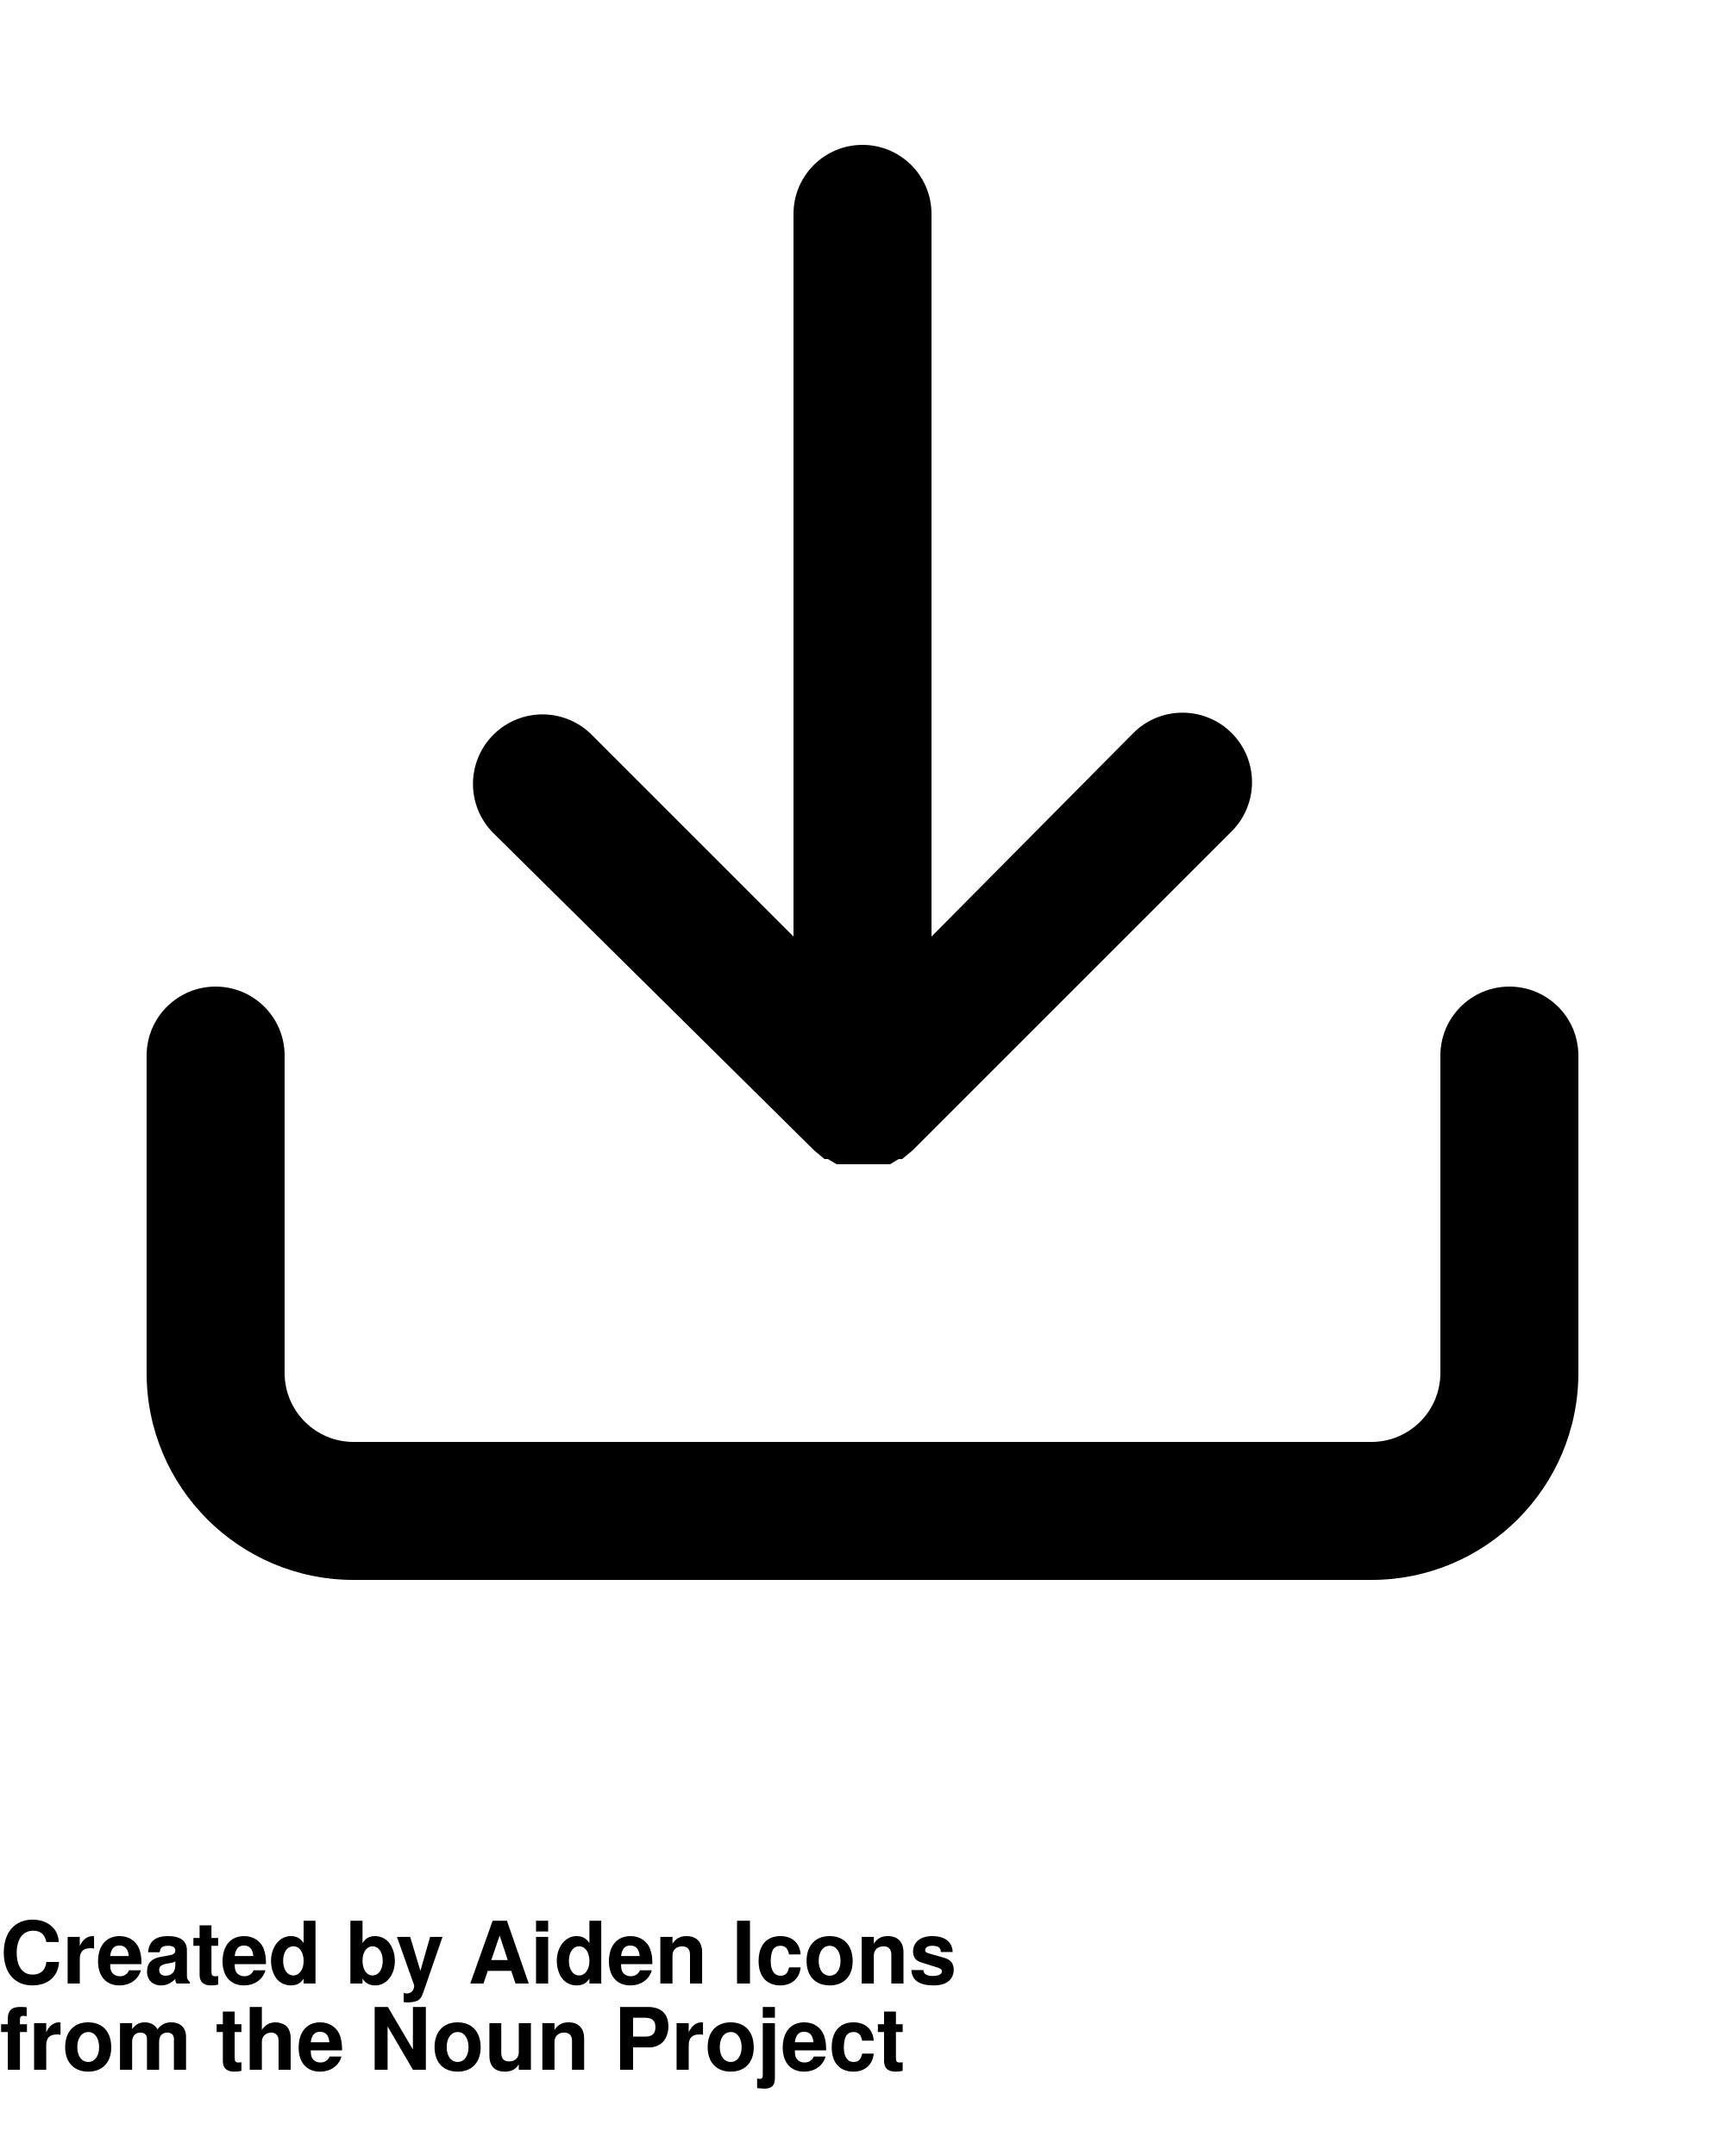
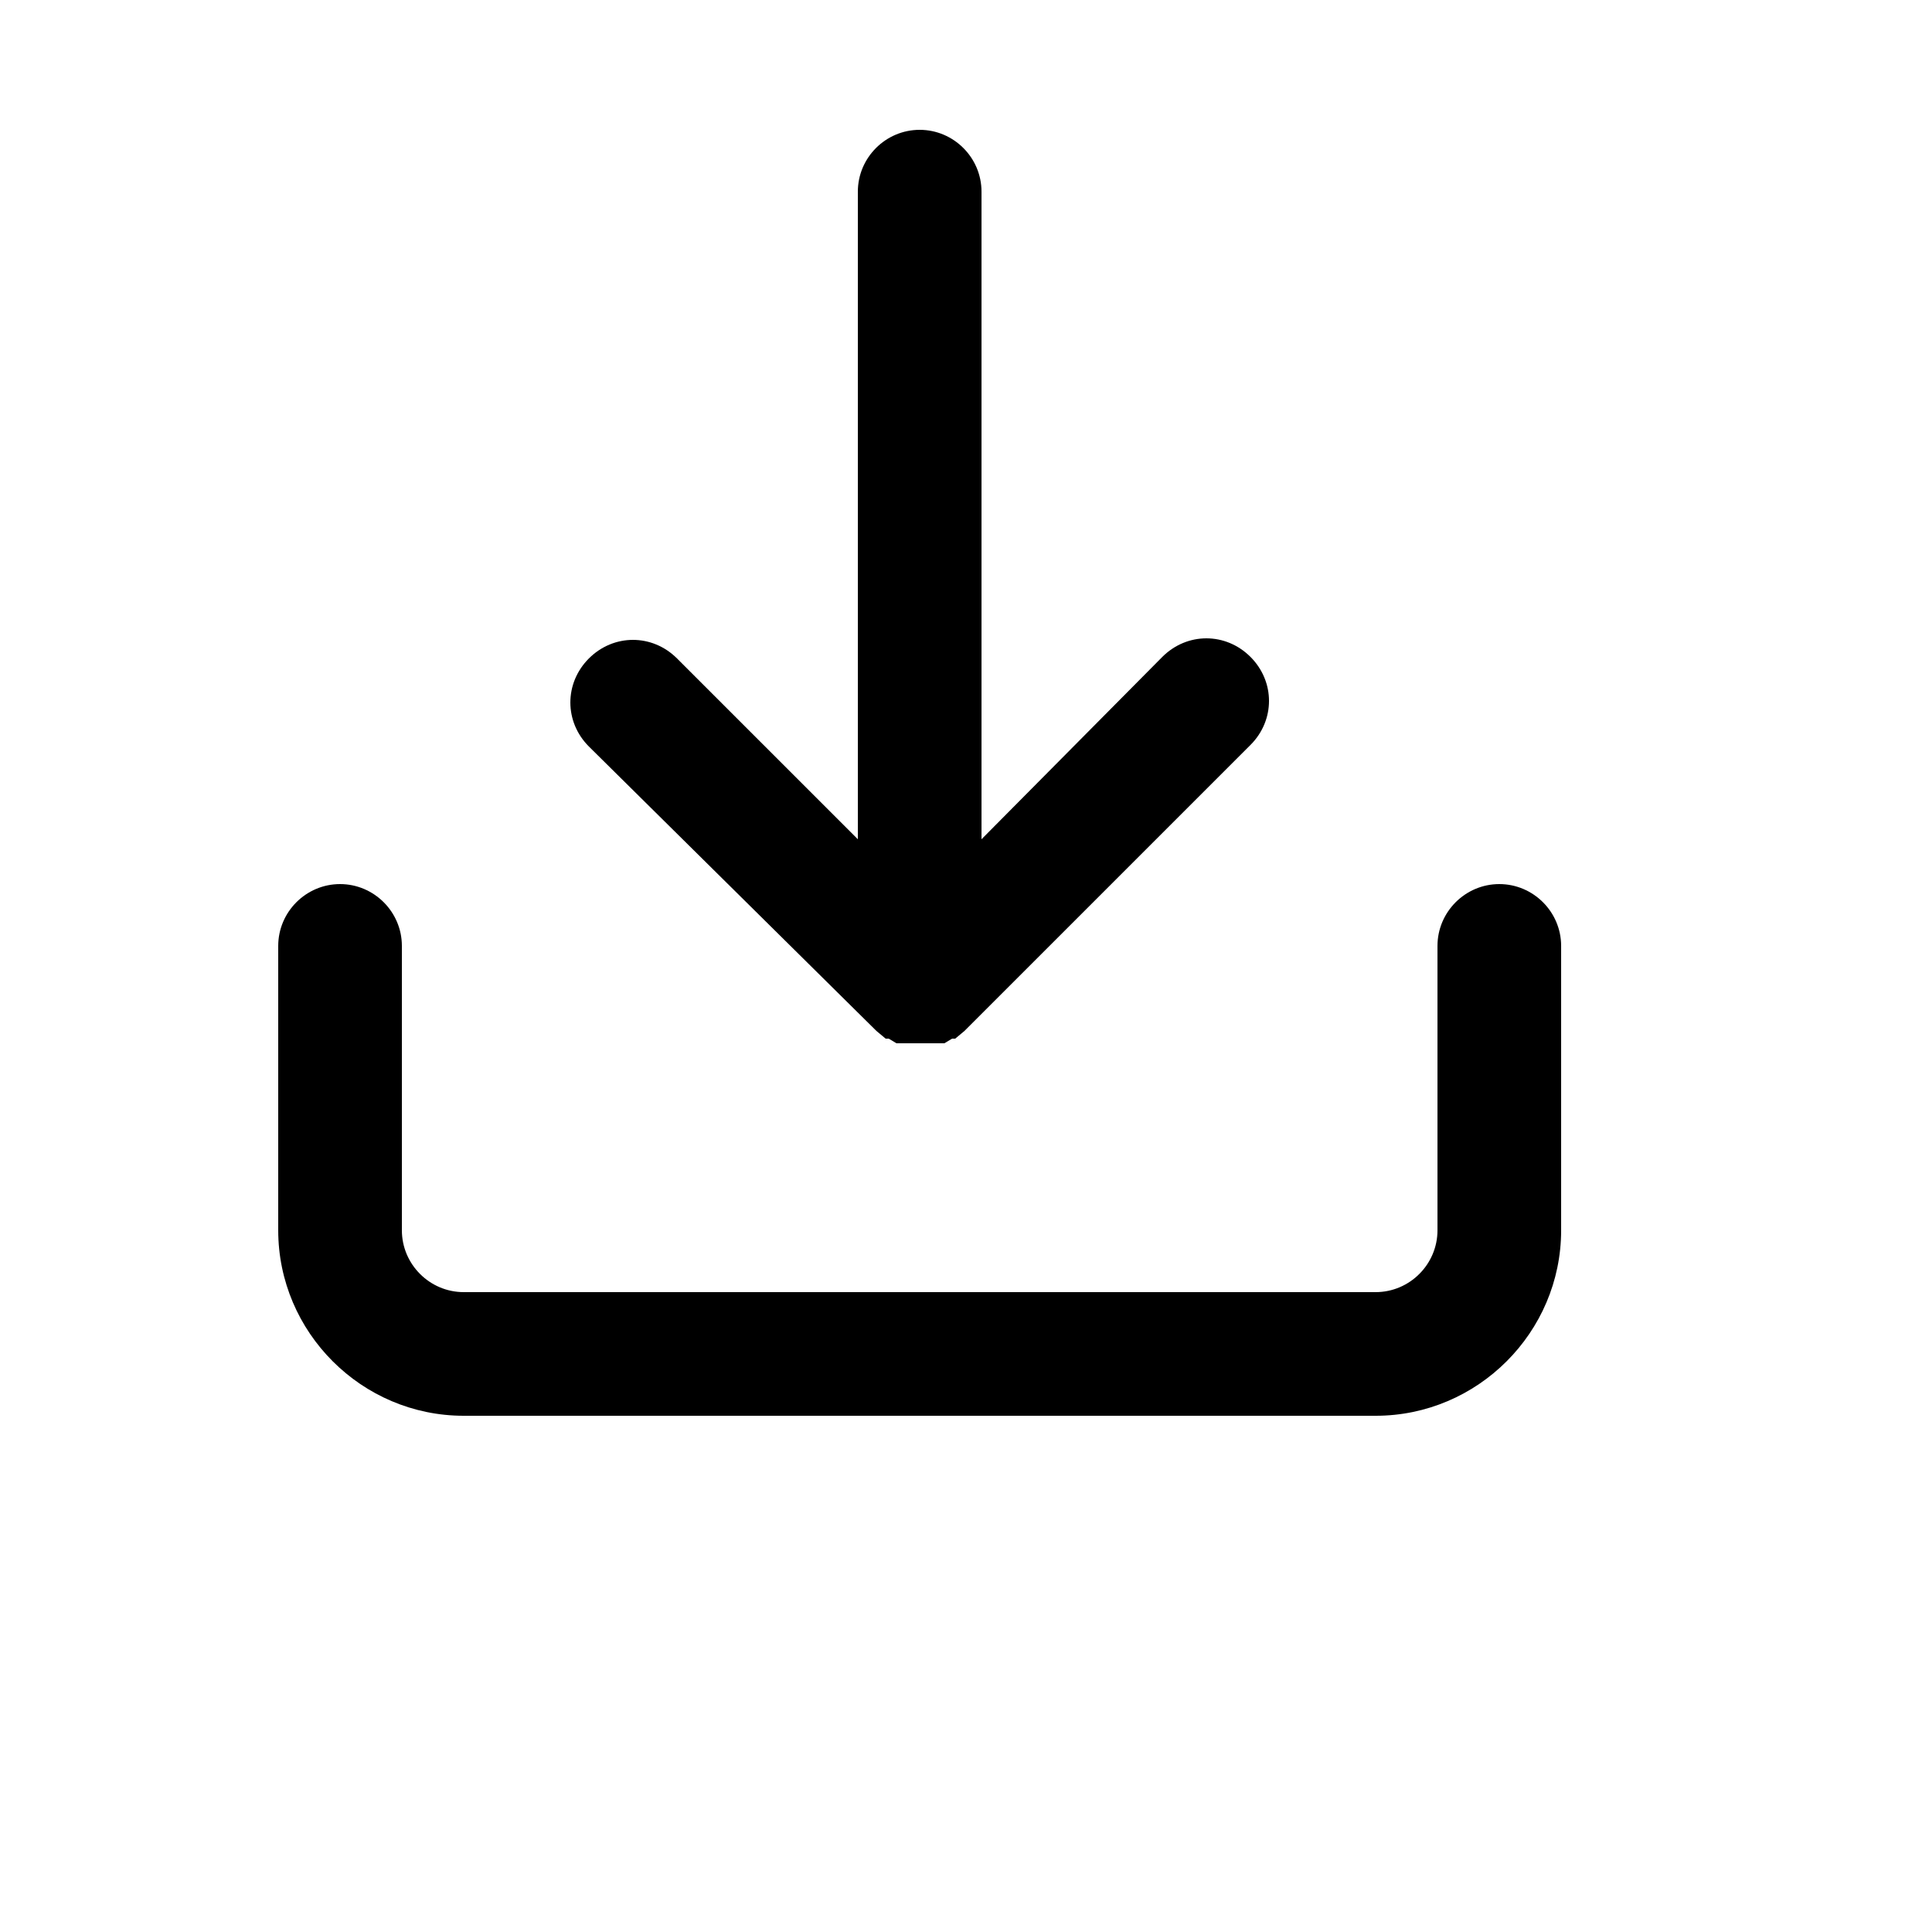
- <svg xmlns="http://www.w3.org/2000/svg" data-name="Layer 1" viewBox="0 0 100 125" x="0px" y="0px">
-   <g data-name="Group">
-     <path data-name="Path" d="M50,8.4a4,4,0,0,0-4,4V54.3L34.3,42.6a4,4,0,0,0-5.7,5.7L47.2,66.7h0l.6.5H48l.5.3h3.1l.5-.3h.2l.6-.5h0L71.4,48.2a4,4,0,0,0-5.7-5.7L54,54.3V12.4A4,4,0,0,0,50,8.4Z" />
-     <path data-name="Path" d="M87.5,57.2a4,4,0,0,0-4,4V79.6a4,4,0,0,1-4,4h-59a4,4,0,0,1-4-4V61.2a4,4,0,0,0-8,0V79.6a12,12,0,0,0,12,12h59a12,12,0,0,0,12-12V61.2A4,4,0,0,0,87.5,57.2Z" />
+ <svg xmlns="http://www.w3.org/2000/svg" version="1.1" id="Layer_1" x="0px" y="0px" viewBox="0 0 123.7 125" style="enable-background:new 0 0 123.7 125;" xml:space="preserve">
+   <g>
+     <path d="M59.5,8.4c-2.2,0-4,1.8-4,4v41.9L43.8,42.6c-1.6-1.6-4.1-1.6-5.7,0s-1.6,4.1,0,5.7l18.6,18.4l0,0l0.6,0.5h0.2l0.5,0.3h3.1   l0.5-0.3h0.2l0.6-0.5l0,0l18.5-18.5c1.6-1.6,1.6-4.1,0-5.7c-1.6-1.6-4.1-1.6-5.7,0L63.5,54.3V12.4C63.5,10.2,61.7,8.4,59.5,8.4z" />
+     <path d="M97,57.2c-2.2,0-4,1.8-4,4v18.4c0,2.2-1.8,4-4,4H30c-2.2,0-4-1.8-4-4V61.2c0-2.2-1.8-4-4-4s-4,1.8-4,4v18.4   c0,6.6,5.4,12,12,12h59c6.6,0,12-5.4,12-12V61.2C101,59,99.2,57.2,97,57.2z" />
  </g>
-   <text x="0" y="115" fill="#000000" font-size="5px" font-weight="bold" font-family="'Helvetica Neue', Helvetica, Arial-Unicode, Arial, Sans-serif">Created by Aiden Icons</text>
-   <text x="0" y="120" fill="#000000" font-size="5px" font-weight="bold" font-family="'Helvetica Neue', Helvetica, Arial-Unicode, Arial, Sans-serif">from the Noun Project</text>
</svg>
